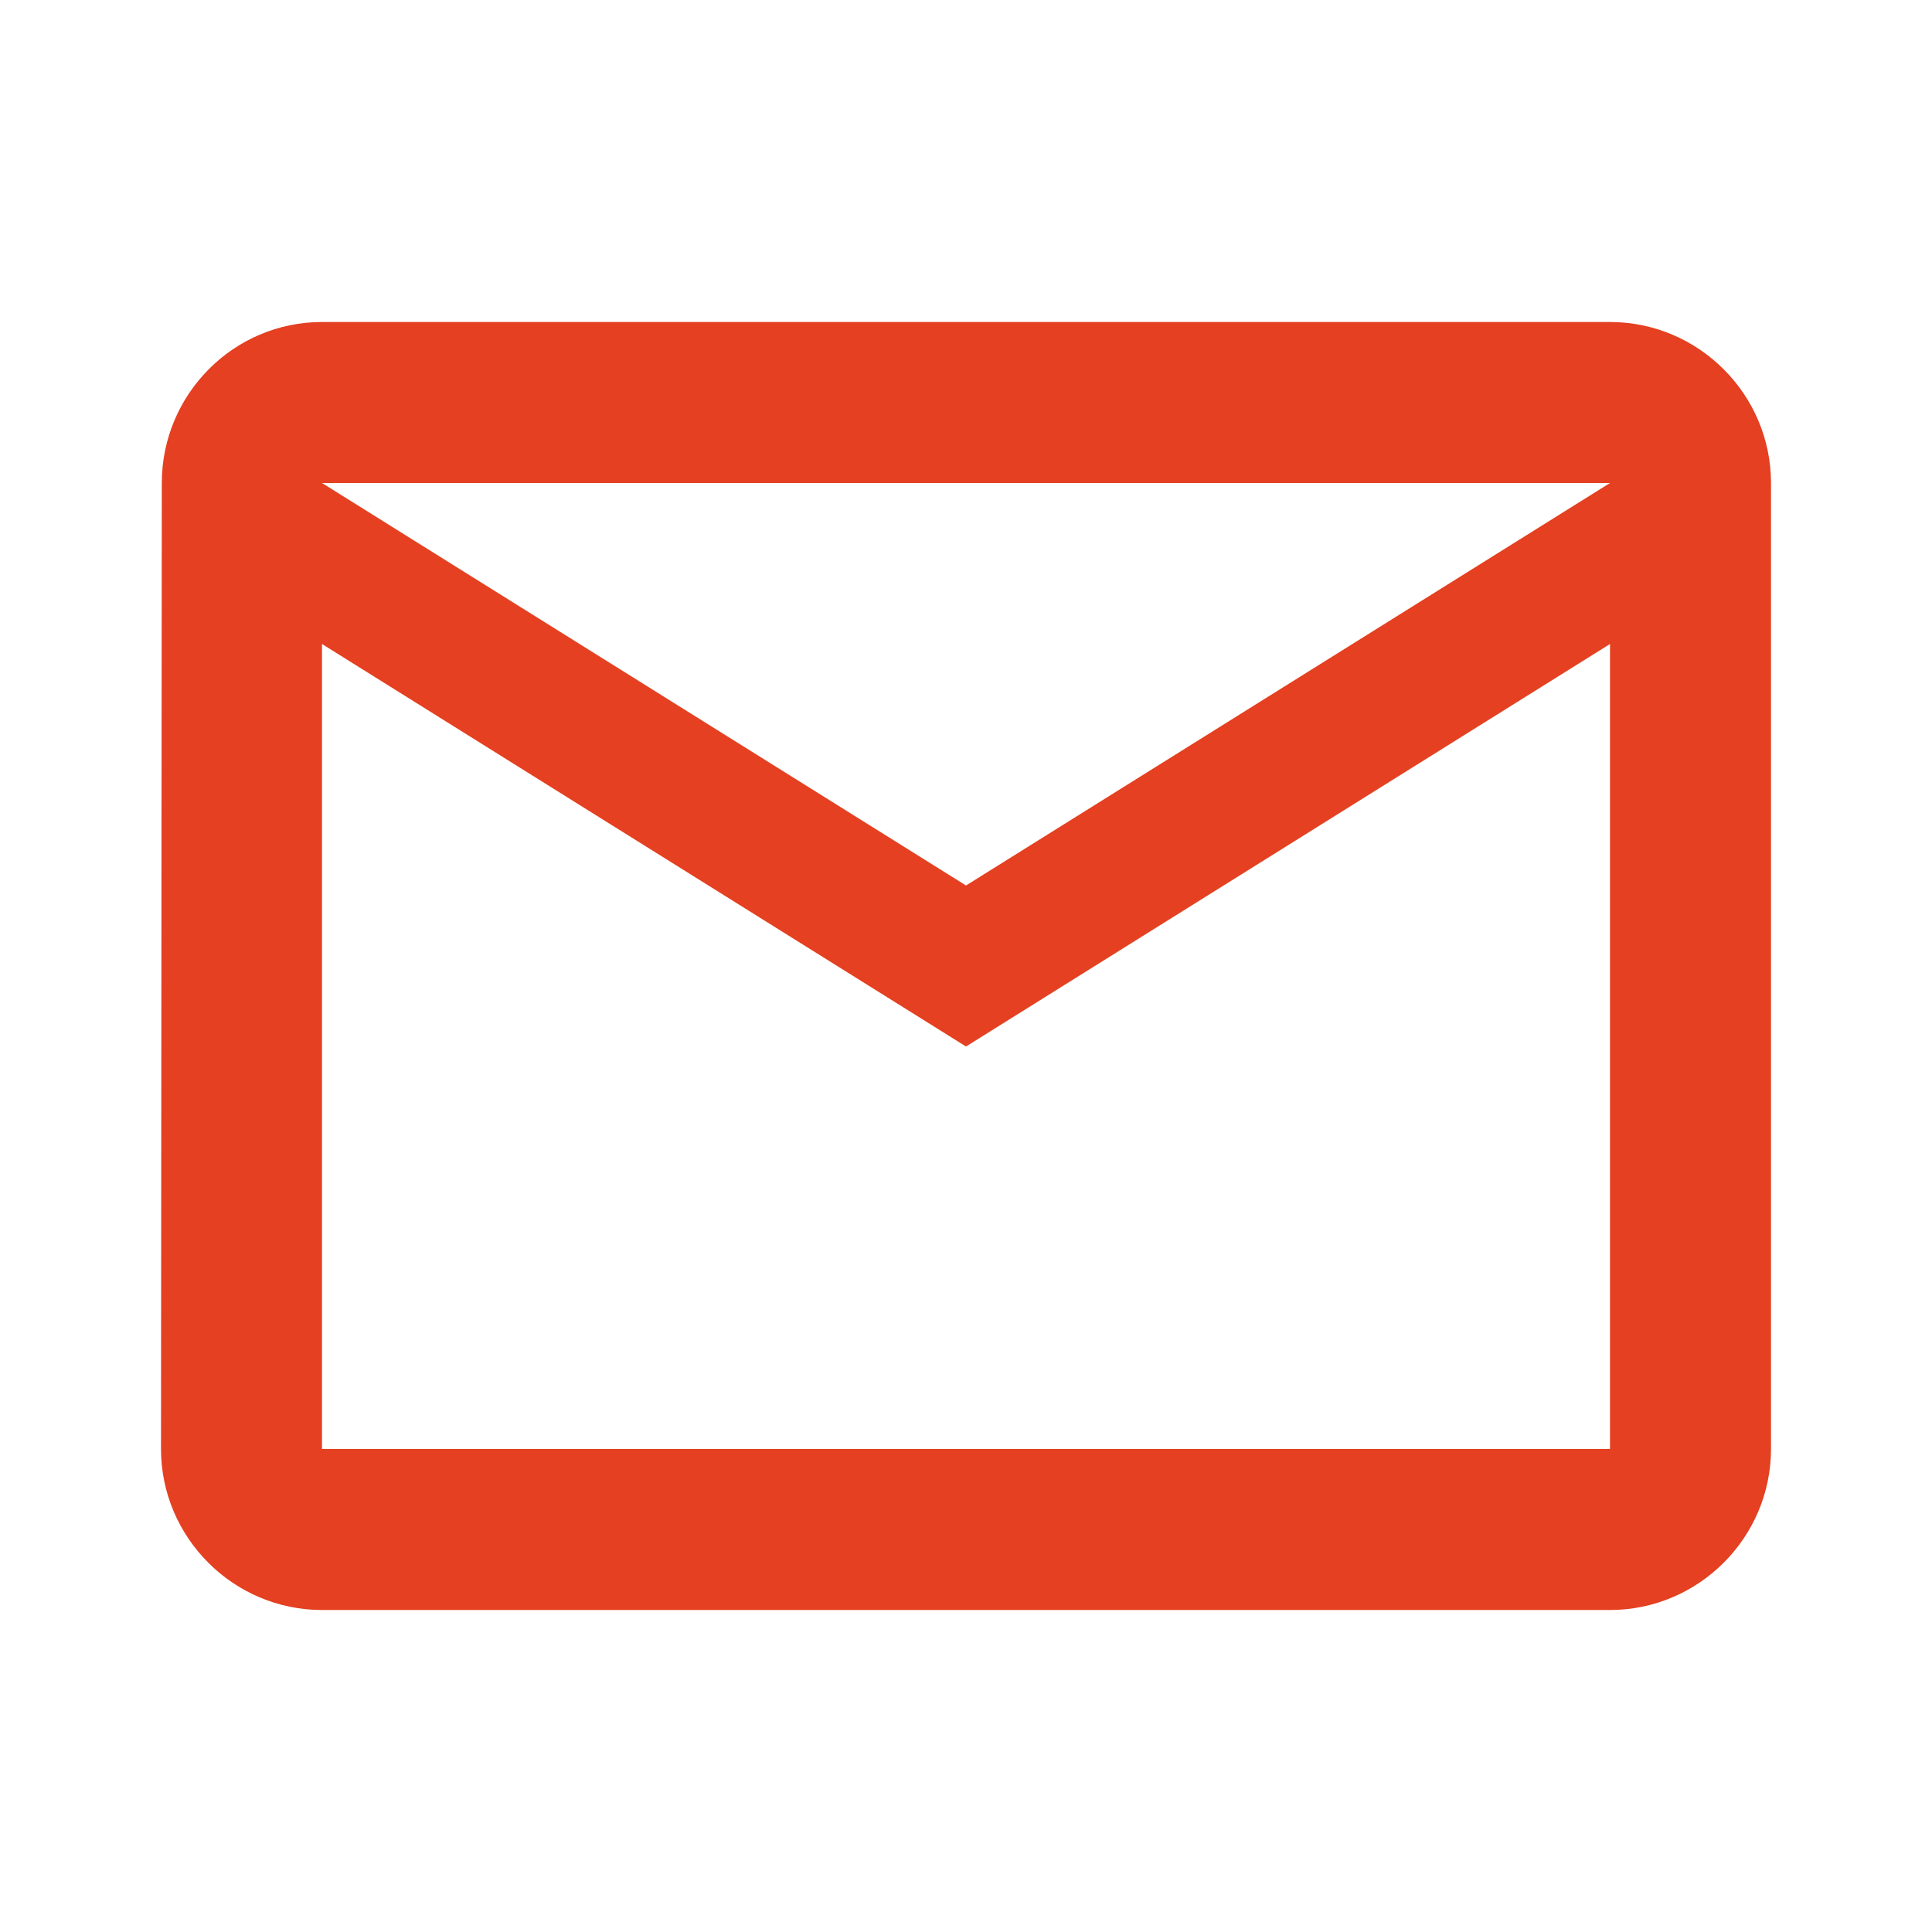
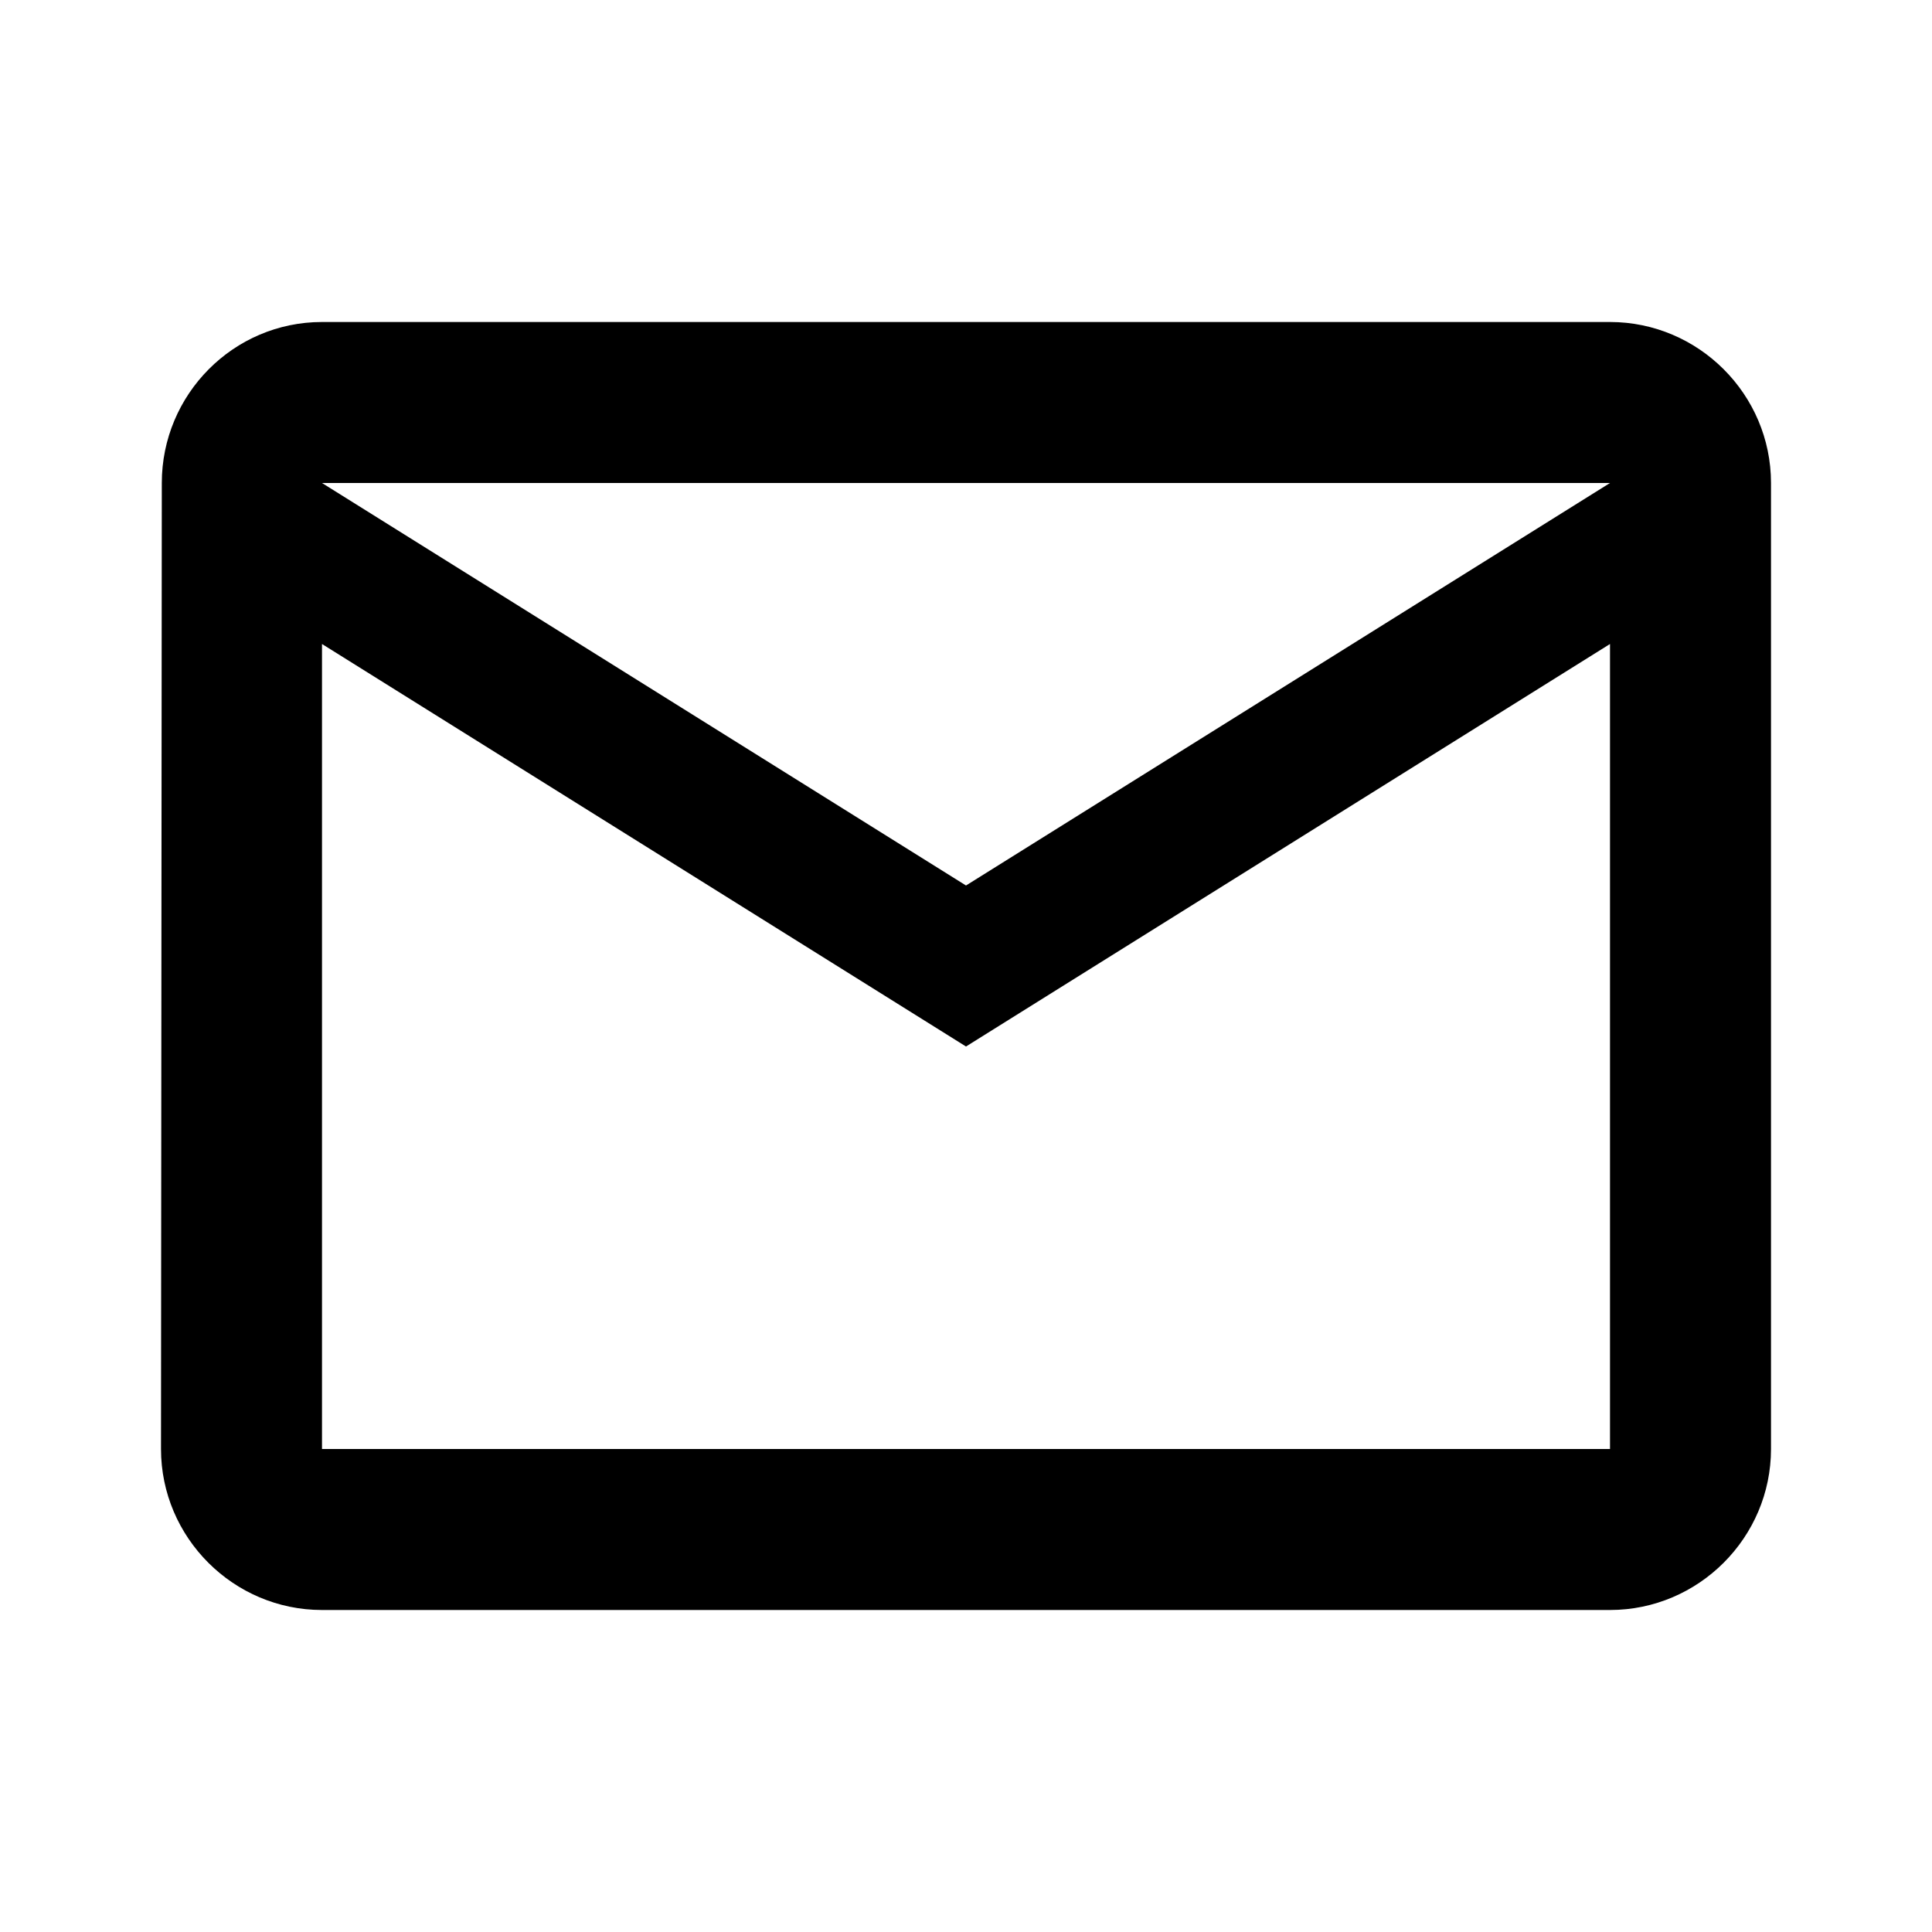
<svg xmlns="http://www.w3.org/2000/svg" width="24" height="24" viewBox="0 0 24 24" fill="none">
-   <path fill-rule="evenodd" clip-rule="evenodd" d="M20 4H4C2.9 4 2.01 4.9 2.01 6L2 18C2 19.1 2.9 20 4 20H20C21.1 20 22 19.1 22 18V6C22 4.9 21.1 4 20 4ZM4 8L12 13L20 8V18H4V8ZM4 6L12 11L20 6H4Z" fill="#E44021" />
+   <path fill-rule="evenodd" clip-rule="evenodd" d="M20 4H4C2.9 4 2.01 4.9 2.01 6L2 18C2 19.1 2.9 20 4 20H20C21.1 20 22 19.1 22 18V6C22 4.9 21.1 4 20 4ZM4 8L12 13L20 8V18H4V8ZM4 6L12 11L20 6H4Z" fill="black" />
</svg>
